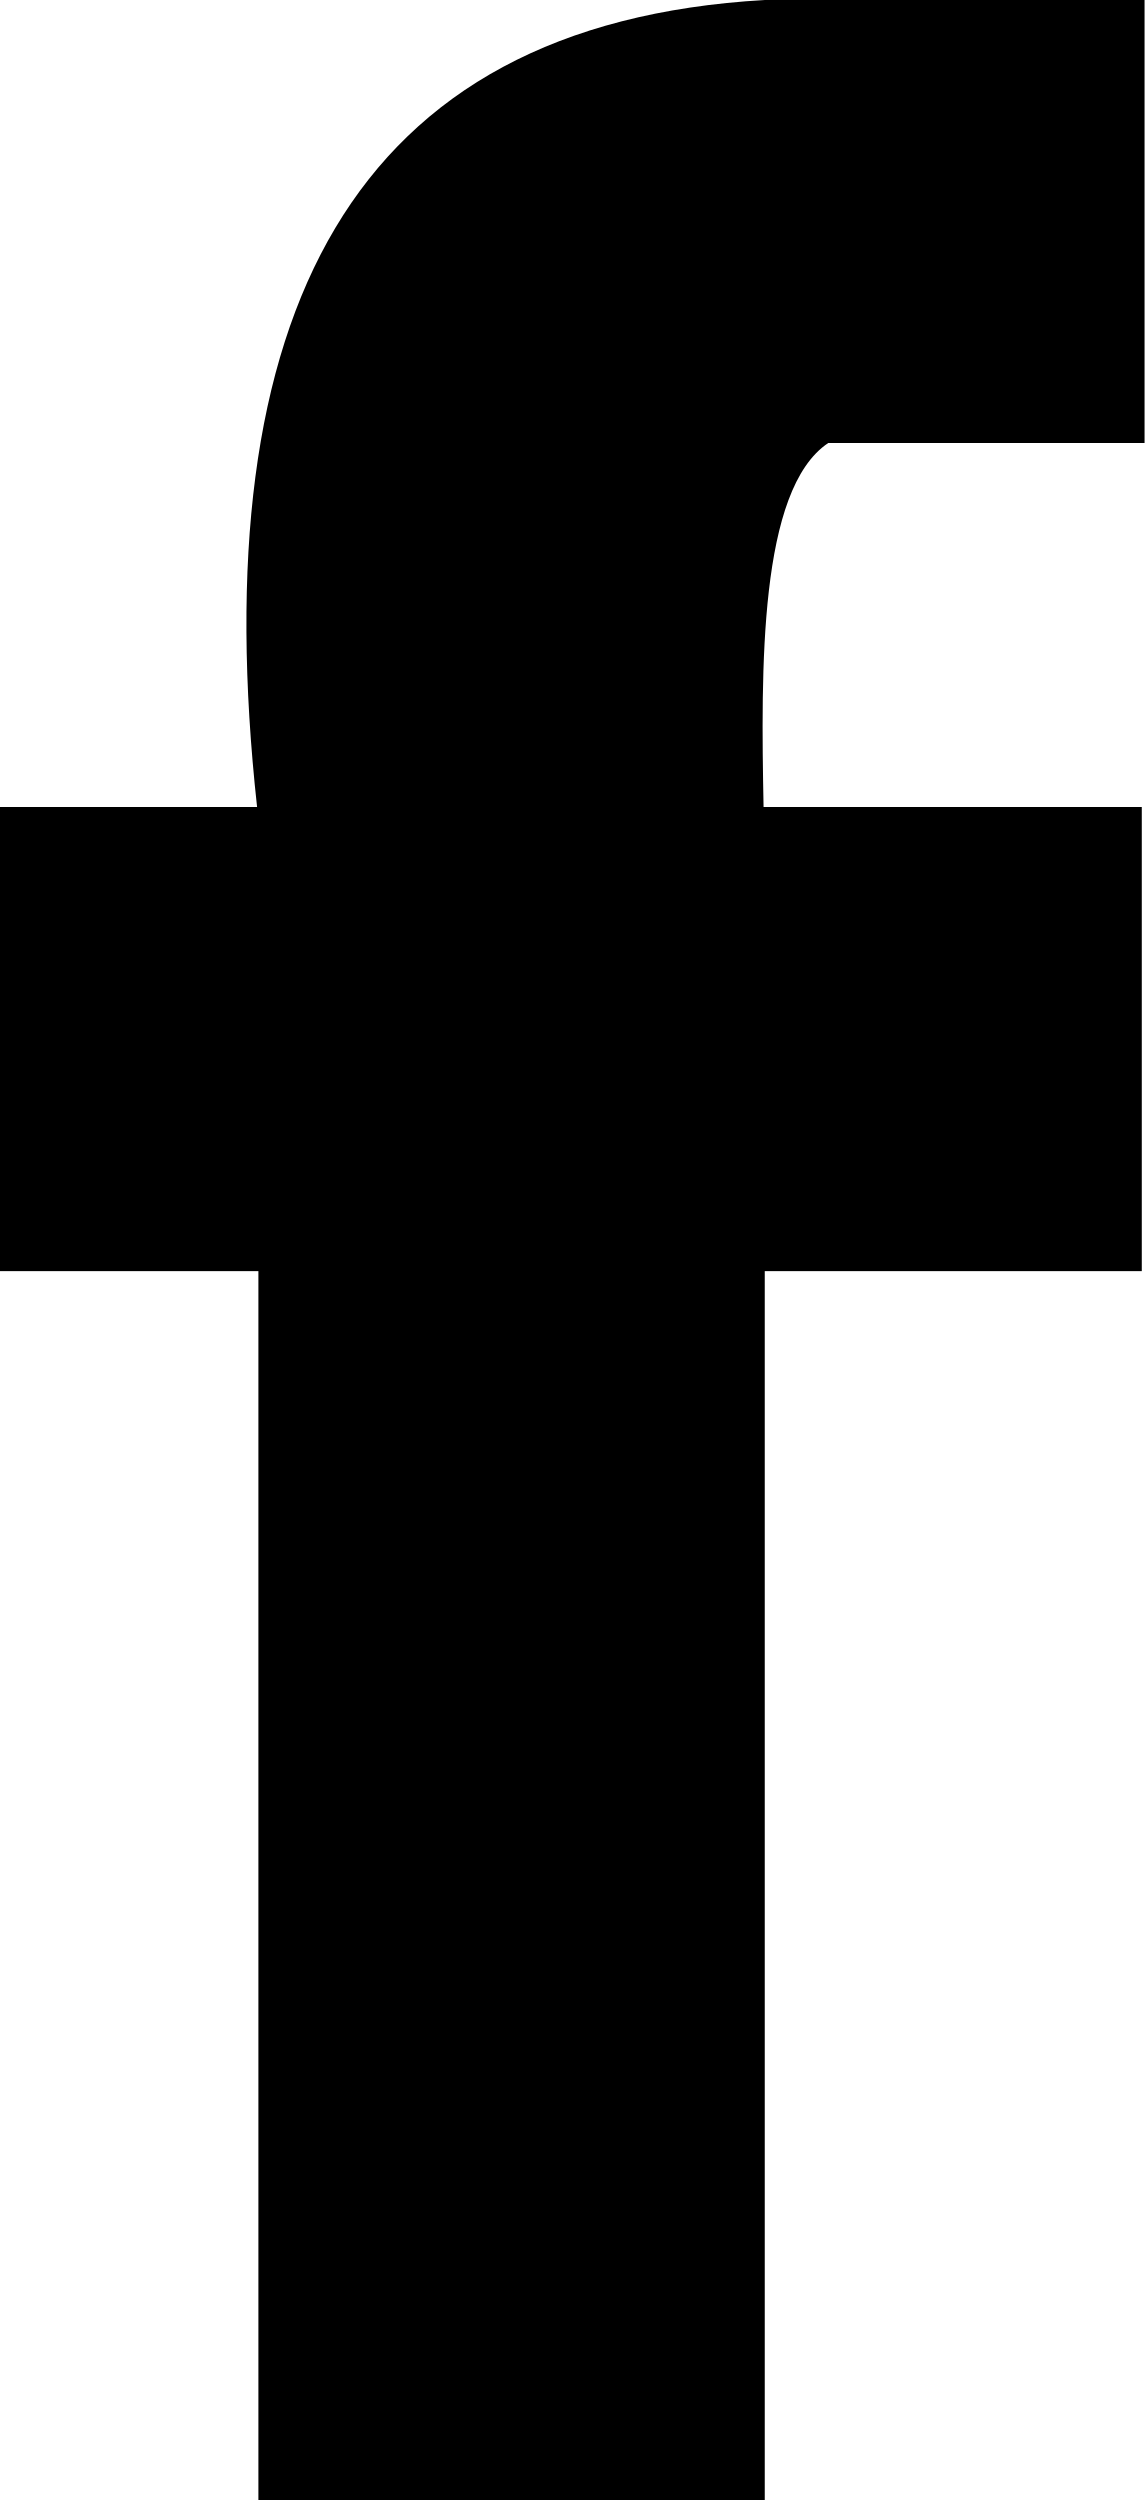
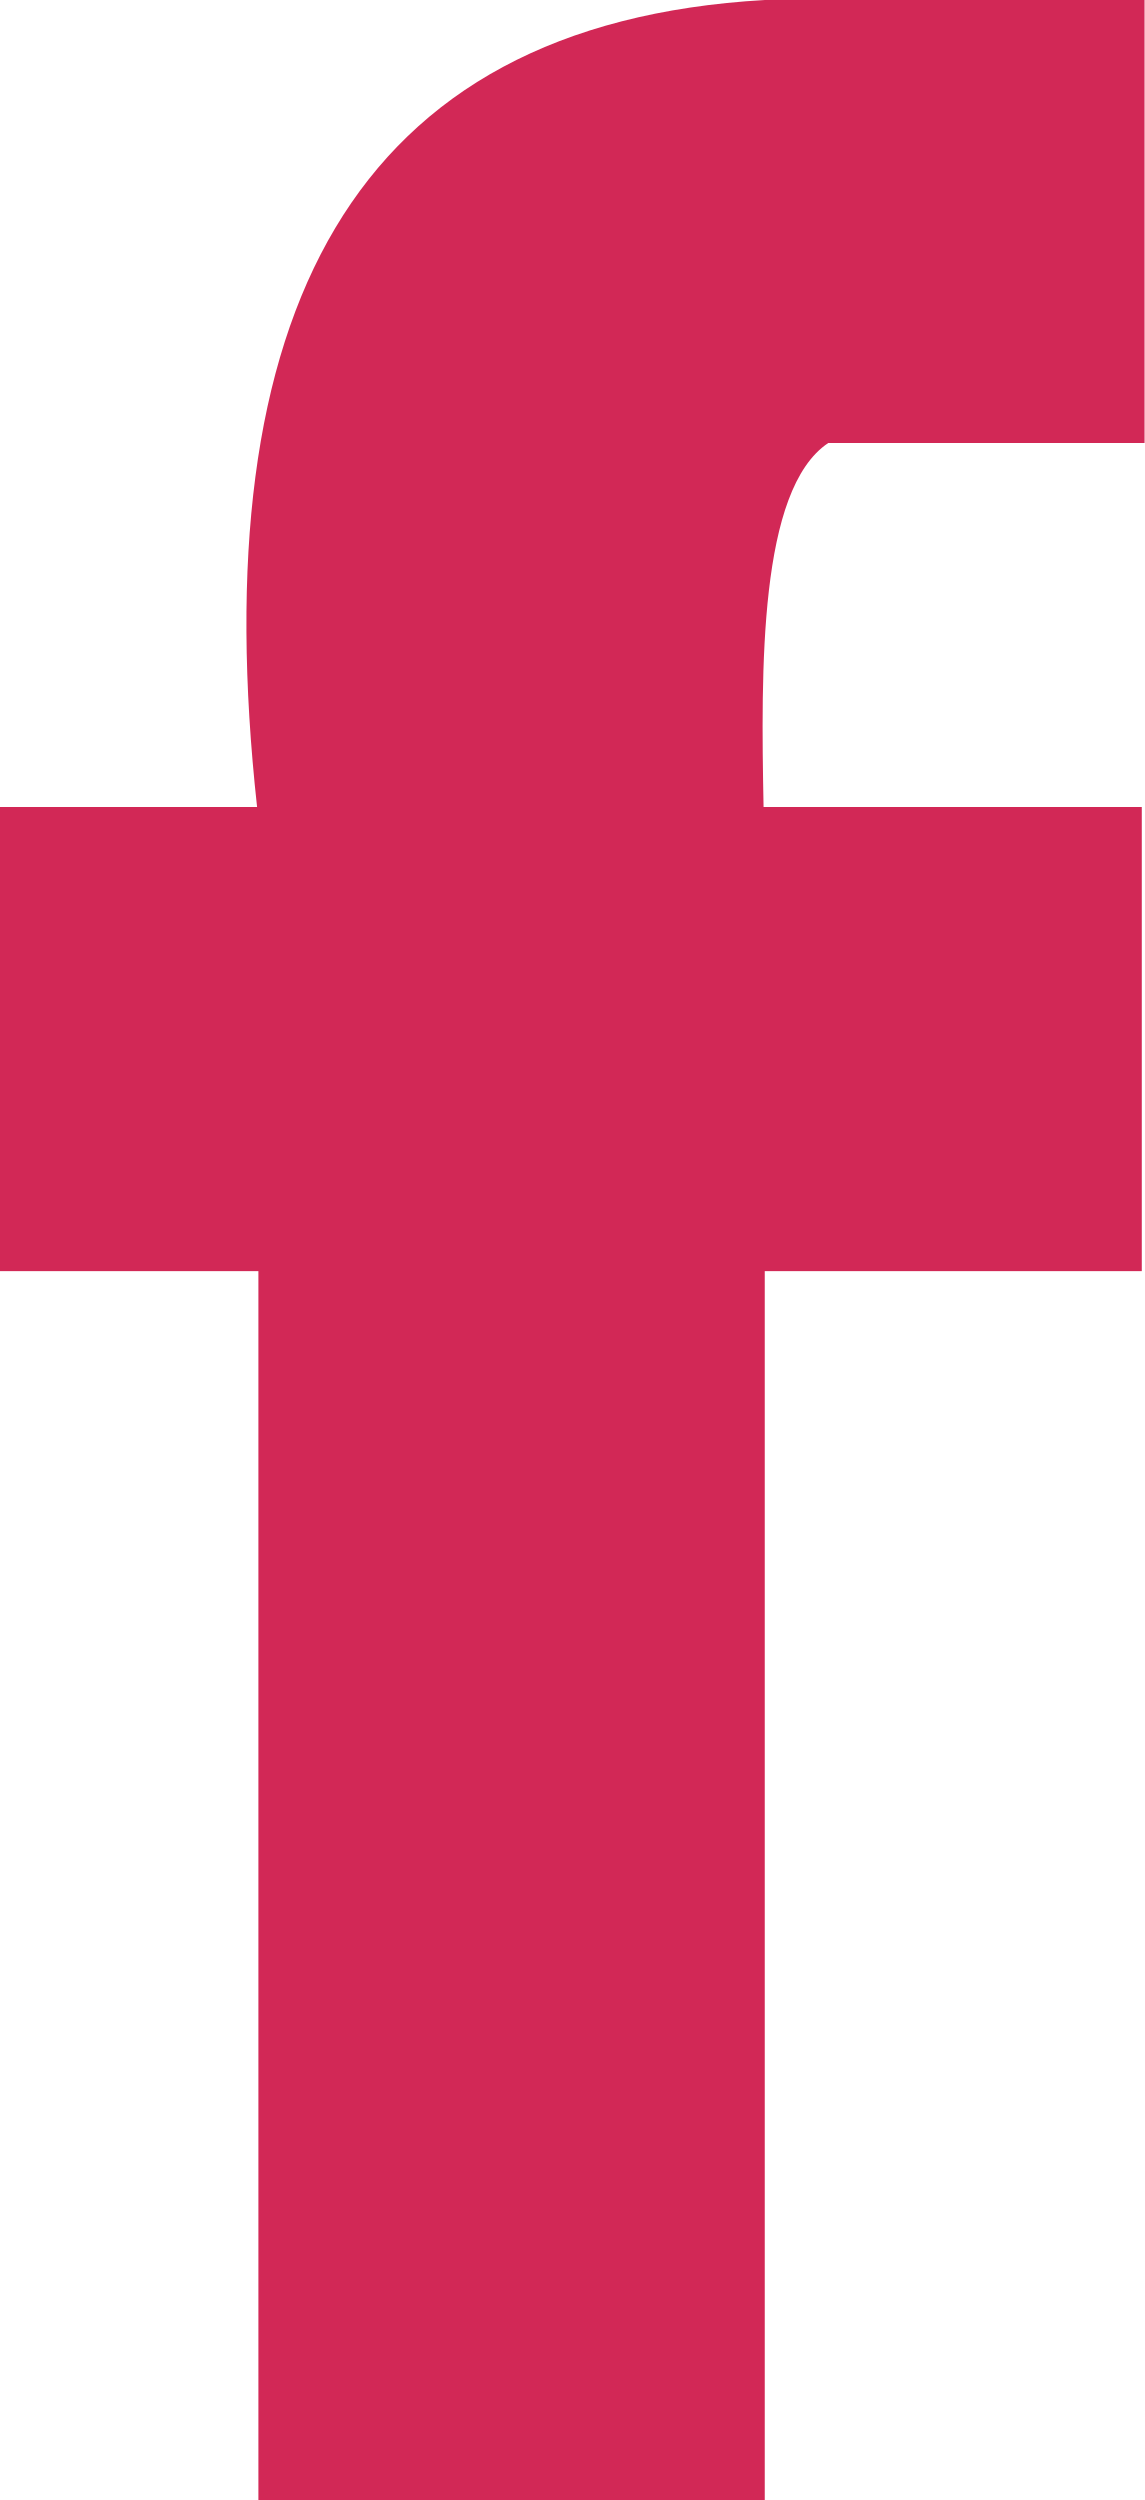
<svg xmlns="http://www.w3.org/2000/svg" version="1" width="8.673" height="18.944" viewBox="0 0 8.673 18.944">
-   <path d="M6.275 3.357h2.398V0H5.795C2.655.18 1.54 2.387 1.948 6.115H0v3.517h1.958v9.312h3.837V9.632h2.857V6.115H5.786c-.02-1.045-.036-2.406.49-2.758z" />
+   <path fill="#d22856" d="M6.275 3.357h2.398V0H5.795C2.655.18 1.54 2.387 1.948 6.115H0v3.517h1.958v9.312h3.837V9.632h2.857V6.115H5.786c-.02-1.045-.036-2.406.49-2.758z" />
</svg>
